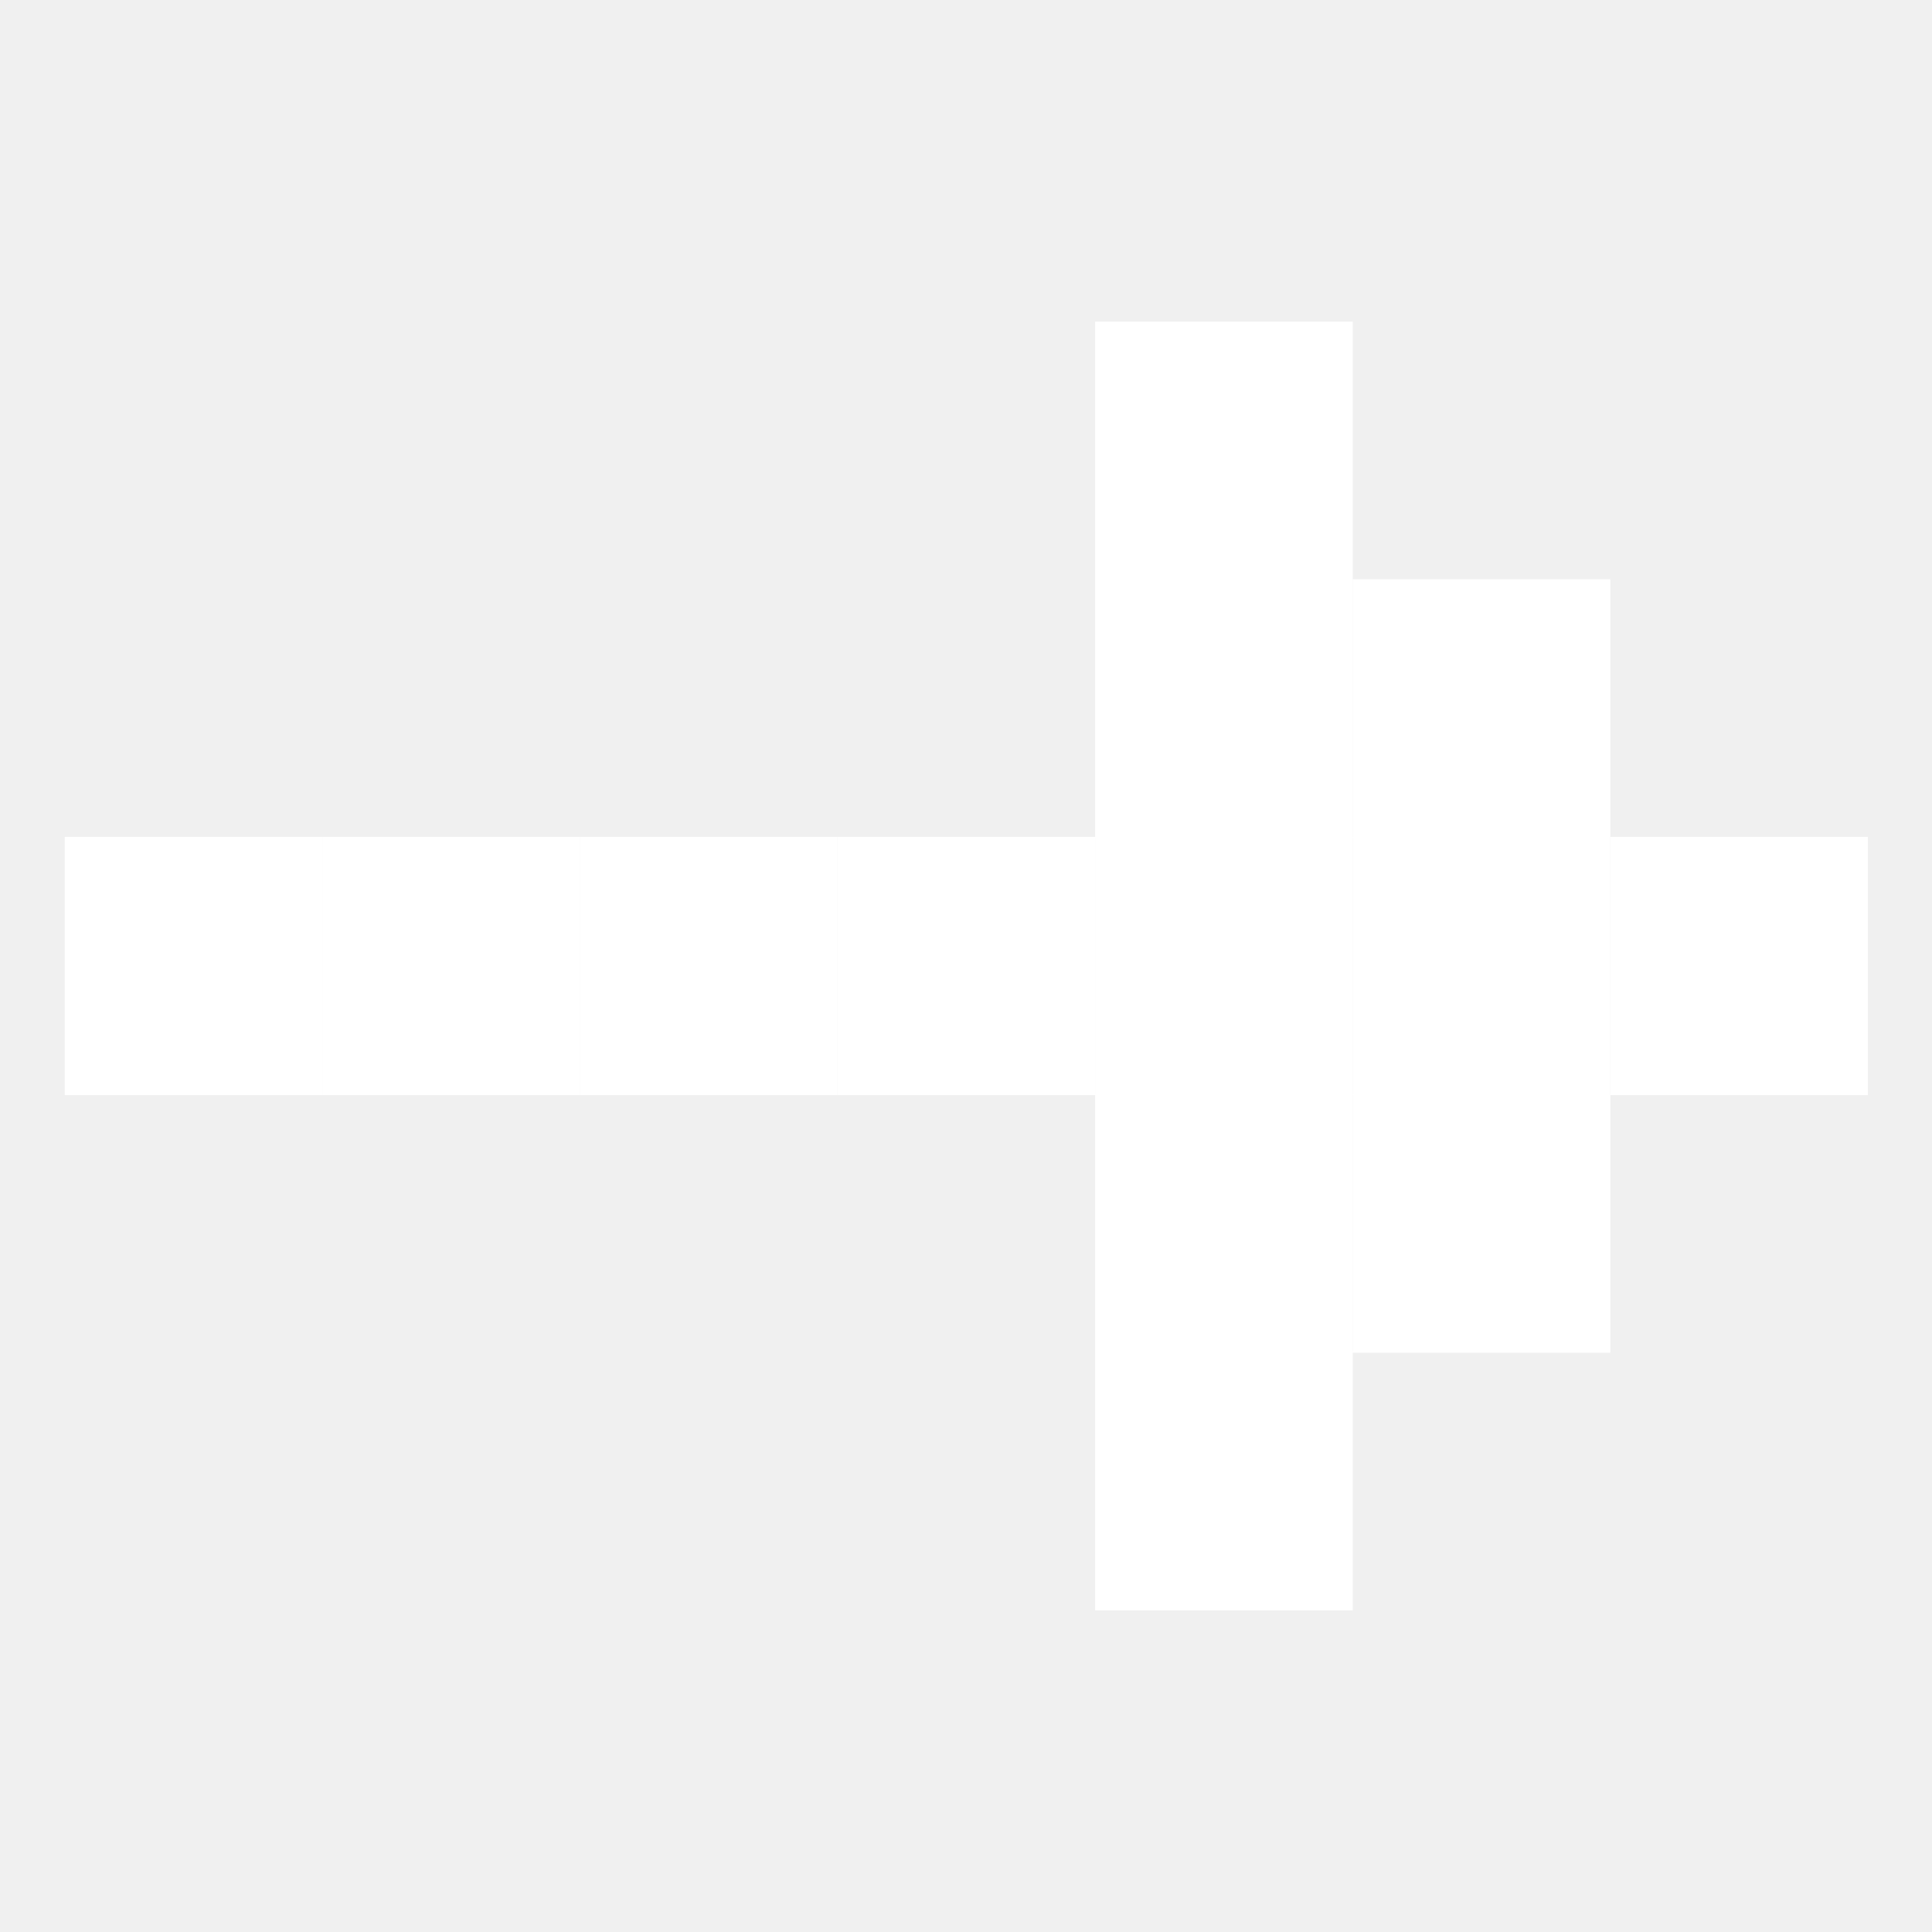
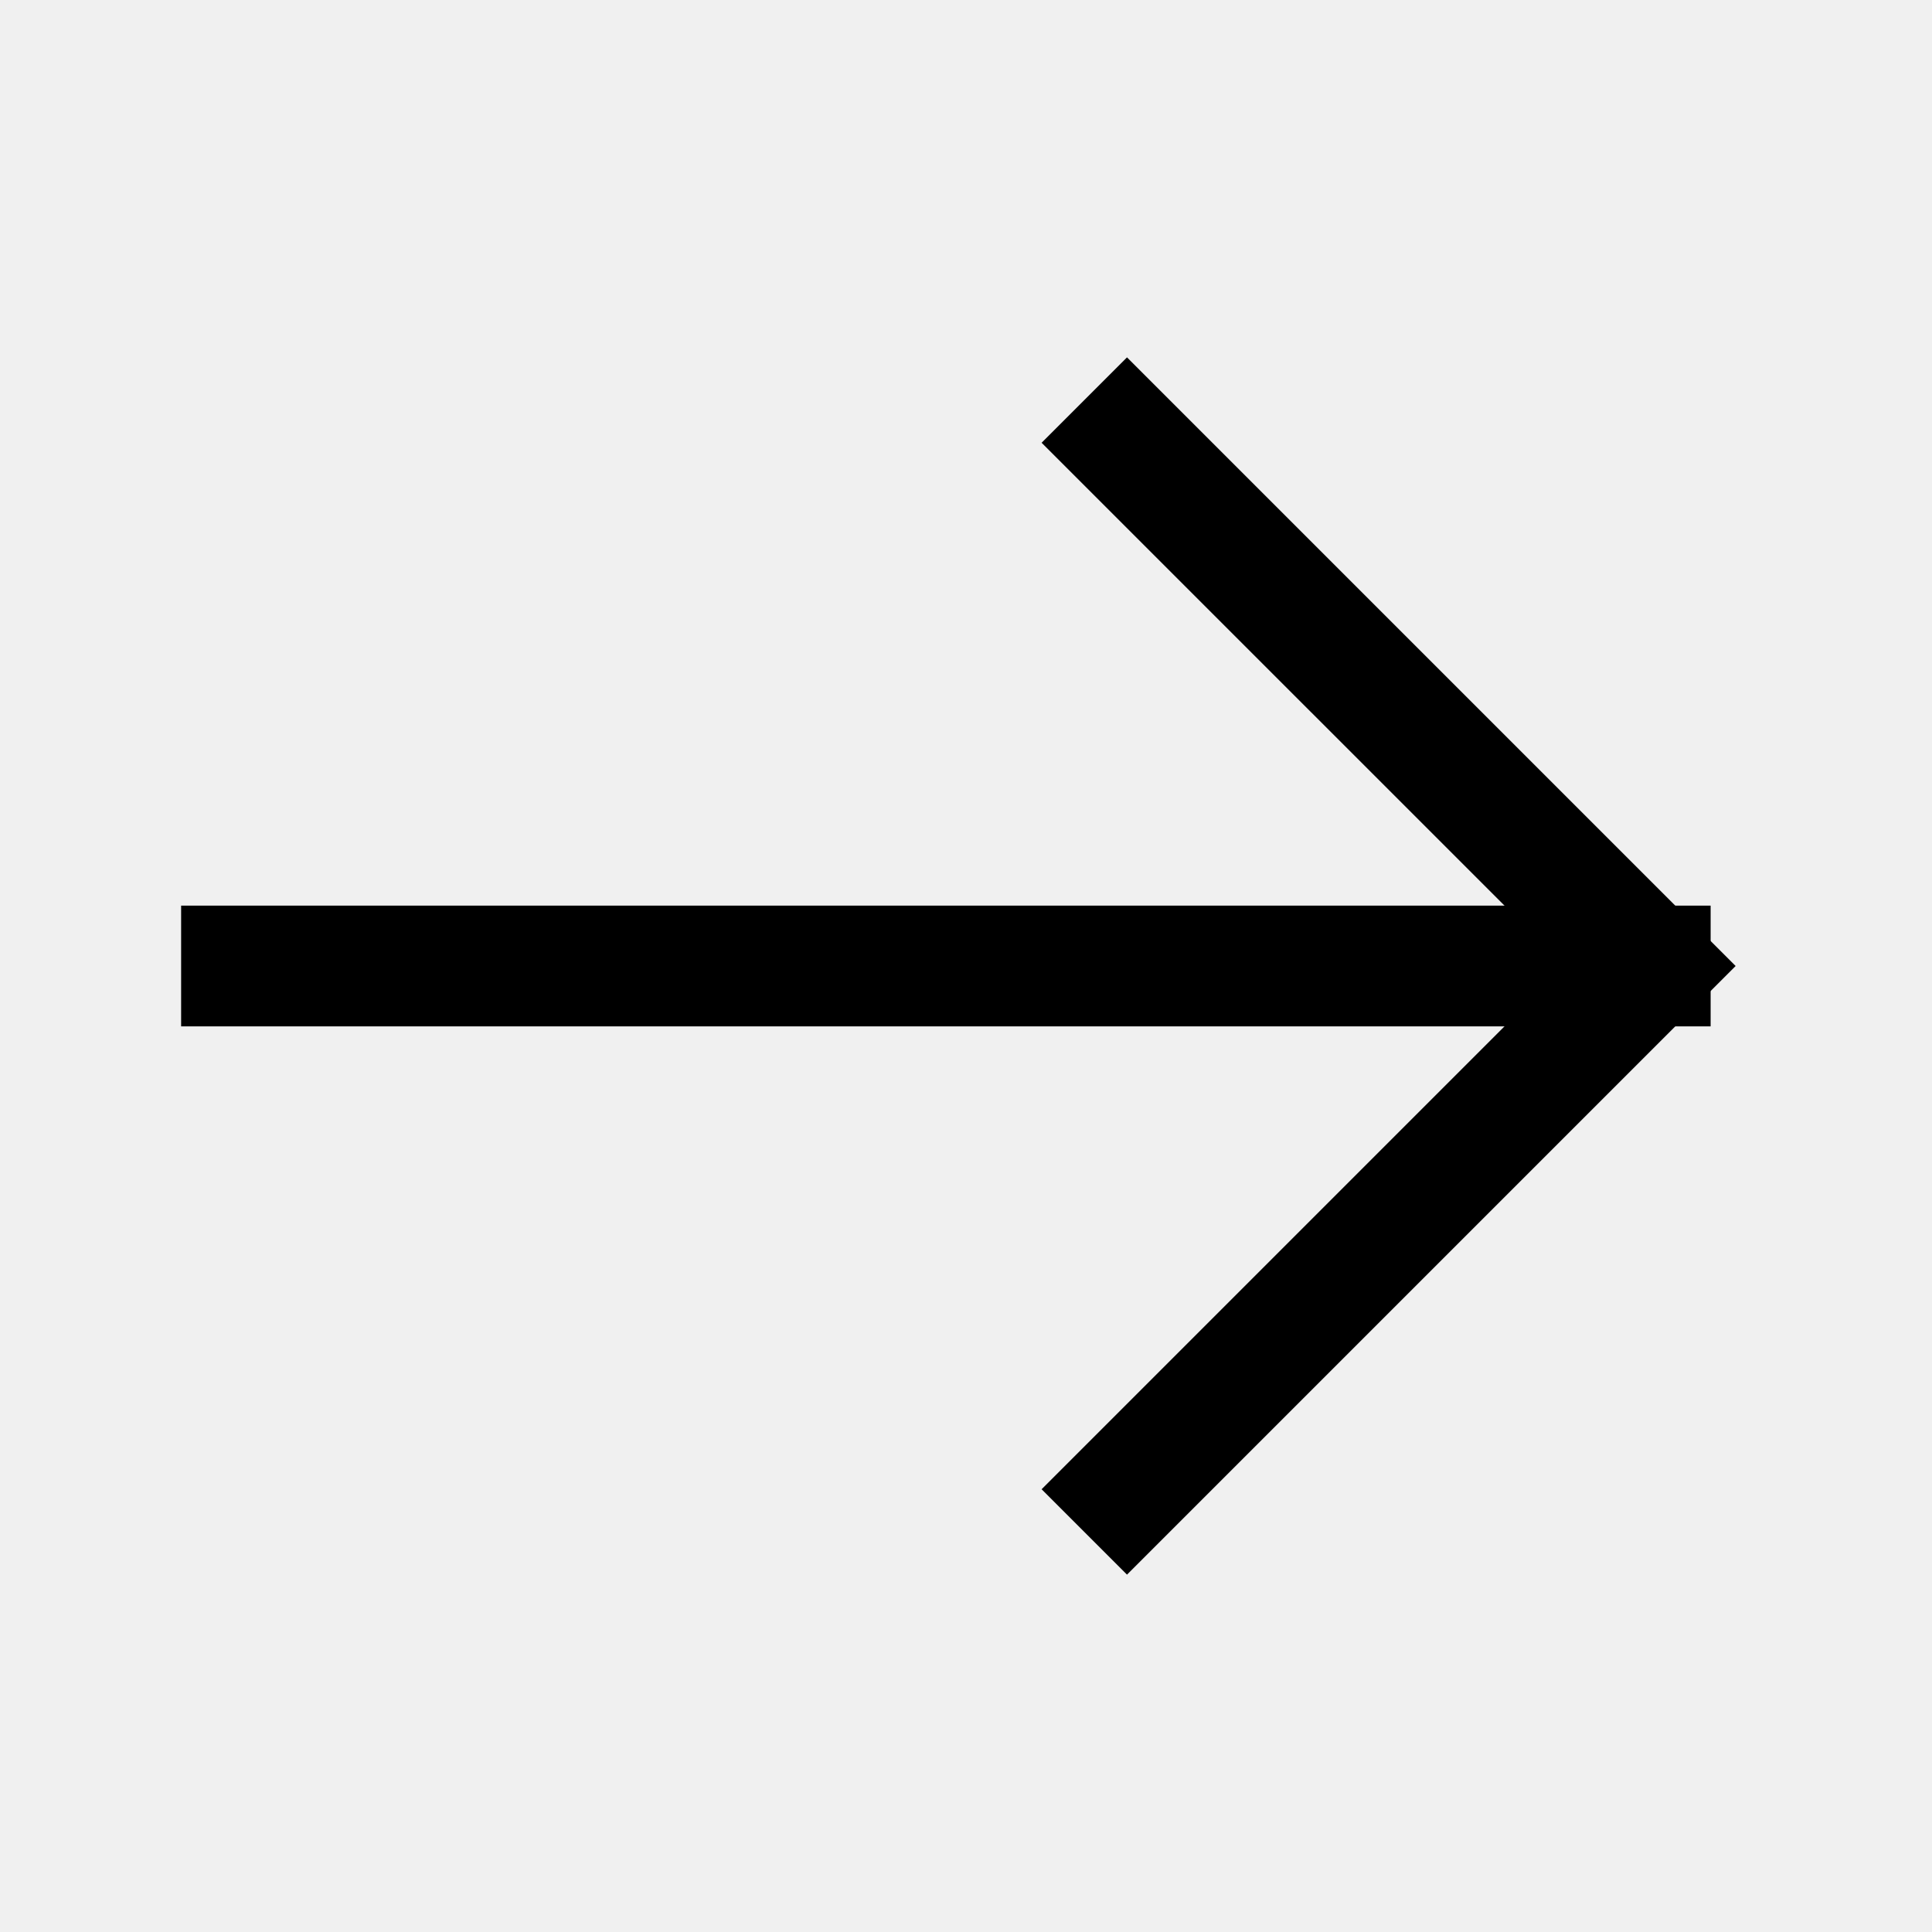
- <svg xmlns="http://www.w3.org/2000/svg" width="30" height="30" viewBox="0 0 30 30">
-   <g fill="none" class="nc-icon-wrapper" stroke-linejoin="miter" stroke-linecap="square">
-     <path d="M23.005 2.995L23.005 3.005" stroke="#FFFFFF00" stroke-width="4" stroke-linecap="square" />
-     <path d="M19.005 2.995L19.005 3.005" stroke="#FFFFFF00" stroke-width="4" stroke-linecap="square" />
-     <path d="M15.005 2.995L15.005 3.005" stroke="#FFFFFF00" stroke-width="4" stroke-linecap="square" />
-     <path d="M11.005 2.995L11.005 3.005" stroke="#FFFFFF00" stroke-width="4" stroke-linecap="square" />
-     <path d="M7.005 2.995L7.005 3.005" stroke="#FFFFFF00" stroke-width="4" stroke-linecap="square" />
-     <path d="M3.005 2.995L3.005 3.005" stroke="#FFFFFF00" stroke-width="4" stroke-linecap="square" />
-     <path d="M23.005 6.995L23.005 7.005" stroke="#FFFFFF00" stroke-width="4" stroke-linecap="square" />
-     <path d="M19.005 6.995L19.005 7.005" stroke="#FFFFFF" stroke-width="4" stroke-linecap="square" />
-     <path d="M15.005 6.995L15.005 7.005" stroke="#FFFFFF00" stroke-width="4" stroke-linecap="square" />
-     <path d="M11.005 6.995L11.005 7.005" stroke="#FFFFFF00" stroke-width="4" stroke-linecap="square" />
-     <path d="M7.005 6.995L7.005 7.005" stroke="#FFFFFF00" stroke-width="4" stroke-linecap="square" />
-     <path d="M3.005 6.995L3.005 7.005" stroke="#FFFFFF00" stroke-width="4" stroke-linecap="square" />
-     <path d="M23.005 10.995L23.005 11.005" stroke="#FFFFFF" stroke-width="4" stroke-linecap="square" />
-     <path d="M19.005 10.995L19.005 11.005" stroke="#FFFFFF" stroke-width="4" stroke-linecap="square" />
-     <path d="M15.005 10.995L15.005 11.005" stroke="#FFFFFF00" stroke-width="4" stroke-linecap="square" />
-     <path d="M11.005 10.995L11.005 11.005" stroke="#FFFFFF00" stroke-width="4" stroke-linecap="square" />
-     <path d="M7.005 10.995L7.005 11.005" stroke="#FFFFFF00" stroke-width="4" stroke-linecap="square" />
-     <path d="M3.005 10.995L3.005 11.005" stroke="#FFFFFF00" stroke-width="4" stroke-linecap="square" />
-     <path d="M23.005 14.995L23.005 15.005" stroke="#FFFFFF" stroke-width="4" stroke-linecap="square" />
-     <path d="M19.005 14.995L19.005 15.005" stroke="#FFFFFF" stroke-width="4" stroke-linecap="square" />
-     <path d="M15.005 14.995L15.005 15.005" stroke="#FFFFFF" stroke-width="4" stroke-linecap="square" />
-     <path d="M11.005 14.995L11.005 15.005" stroke="#FFFFFF" stroke-width="4" stroke-linecap="square" />
-     <path d="M7.005 14.995L7.005 15.005" stroke="#FFFFFF" stroke-width="4" stroke-linecap="square" />
-     <path d="M3.005 14.995L3.005 15.005" stroke="#FFFFFF" stroke-width="4" stroke-linecap="square" />
-     <path d="M23.005 18.995L23.005 19.005" stroke="#FFFFFF" stroke-width="4" stroke-linecap="square" />
-     <path d="M19.005 18.995L19.005 19.005" stroke="#FFFFFF" stroke-width="4" stroke-linecap="square" />
-     <path d="M15.005 18.995L15.005 19.005" stroke="#FFFFFF00" stroke-width="4" stroke-linecap="square" />
-     <path d="M11.005 18.995L11.005 19.005" stroke="#FFFFFF00" stroke-width="4" stroke-linecap="square" />
-     <path d="M7.005 18.995L7.005 19.005" stroke="#FFFFFF00" stroke-width="4" stroke-linecap="square" />
-     <path d="M3.005 18.995L3.005 19.005" stroke="#FFFFFF00" stroke-width="4" stroke-linecap="square" />
-     <path d="M23.005 22.995L23.005 23.005" stroke="#FFFFFF00" stroke-width="4" stroke-linecap="square" />
-     <path d="M19.005 22.995L19.005 23.005" stroke="#FFFFFF" stroke-width="4" stroke-linecap="square" />
-     <path d="M27.005 6.995L27.005 7.005" stroke="#FFFFFF00" stroke-width="4" stroke-linecap="square" />
-     <path d="M27.005 2.995L27.005 3.005" stroke="#FFFFFF00" stroke-width="4" stroke-linecap="square" />
-     <path d="M27.005 10.995L27.005 11.005" stroke="#FFFFFF00" stroke-width="4" stroke-linecap="square" />
-     <path d="M27.005 14.995L27.005 15.005" stroke="#FFFFFF" stroke-width="4" stroke-linecap="square" />
-     <path d="M27.005 18.995L27.005 19.005" stroke="#FFFFFF00" stroke-width="4" stroke-linecap="square" />
-     <path d="M27.005 22.995L27.005 23.005" stroke="#FFFFFF00" stroke-width="4" stroke-linecap="square" />
-     <path d="M27.005 26.995L27.005 27.005" stroke="#FFFFFF00" stroke-width="4" stroke-linecap="square" />
-     <path d="M15.005 22.995L15.005 23.005" stroke="#FFFFFF00" stroke-width="4" stroke-linecap="square" />
-     <path d="M11.005 22.995L11.005 23.005" stroke="#FFFFFF00" stroke-width="4" stroke-linecap="square" />
-     <path d="M7.005 22.995L7.005 23.005" stroke="#FFFFFF00" stroke-width="4" stroke-linecap="square" />
-     <path d="M3.005 26.995L3.005 27.005" stroke="#FFFFFF00" stroke-width="4" stroke-linecap="square" />
-     <path d="M3.005 22.995L3.005 23.005" stroke="#FFFFFF00" stroke-width="4" stroke-linecap="square" />
-     <path d="M23.005 26.995L23.005 27.005" stroke="#FFFFFF00" stroke-width="4" stroke-linecap="square" />
-     <path d="M19.005 26.995L19.005 27.005" stroke="#FFFFFF00" stroke-width="4" stroke-linecap="square" />
-     <path d="M15.005 26.995L15.005 27.005" stroke="#FFFFFF00" stroke-width="4" stroke-linecap="square" />
-     <path d="M11.005 26.995L11.005 27.005" stroke="#FFFFFF00" stroke-width="4" stroke-linecap="square" />
-     <path d="M7.005 26.995L7.005 27.005" stroke="#FFFFFF00" stroke-width="4" stroke-linecap="square" />
+ <svg xmlns="http://www.w3.org/2000/svg" viewBox="0 0 24 24" width="24" height="24">
+   <g fill="none" stroke="currentColor" stroke-width="1.5" stroke-linecap="square" stroke-linejoin="miter">
+     <line x1="3" y1="12" x2="20.5" y2="12" />
+     <polyline points="14,5.5 20.5,12 14,18.5" />
  </g>
</svg>
